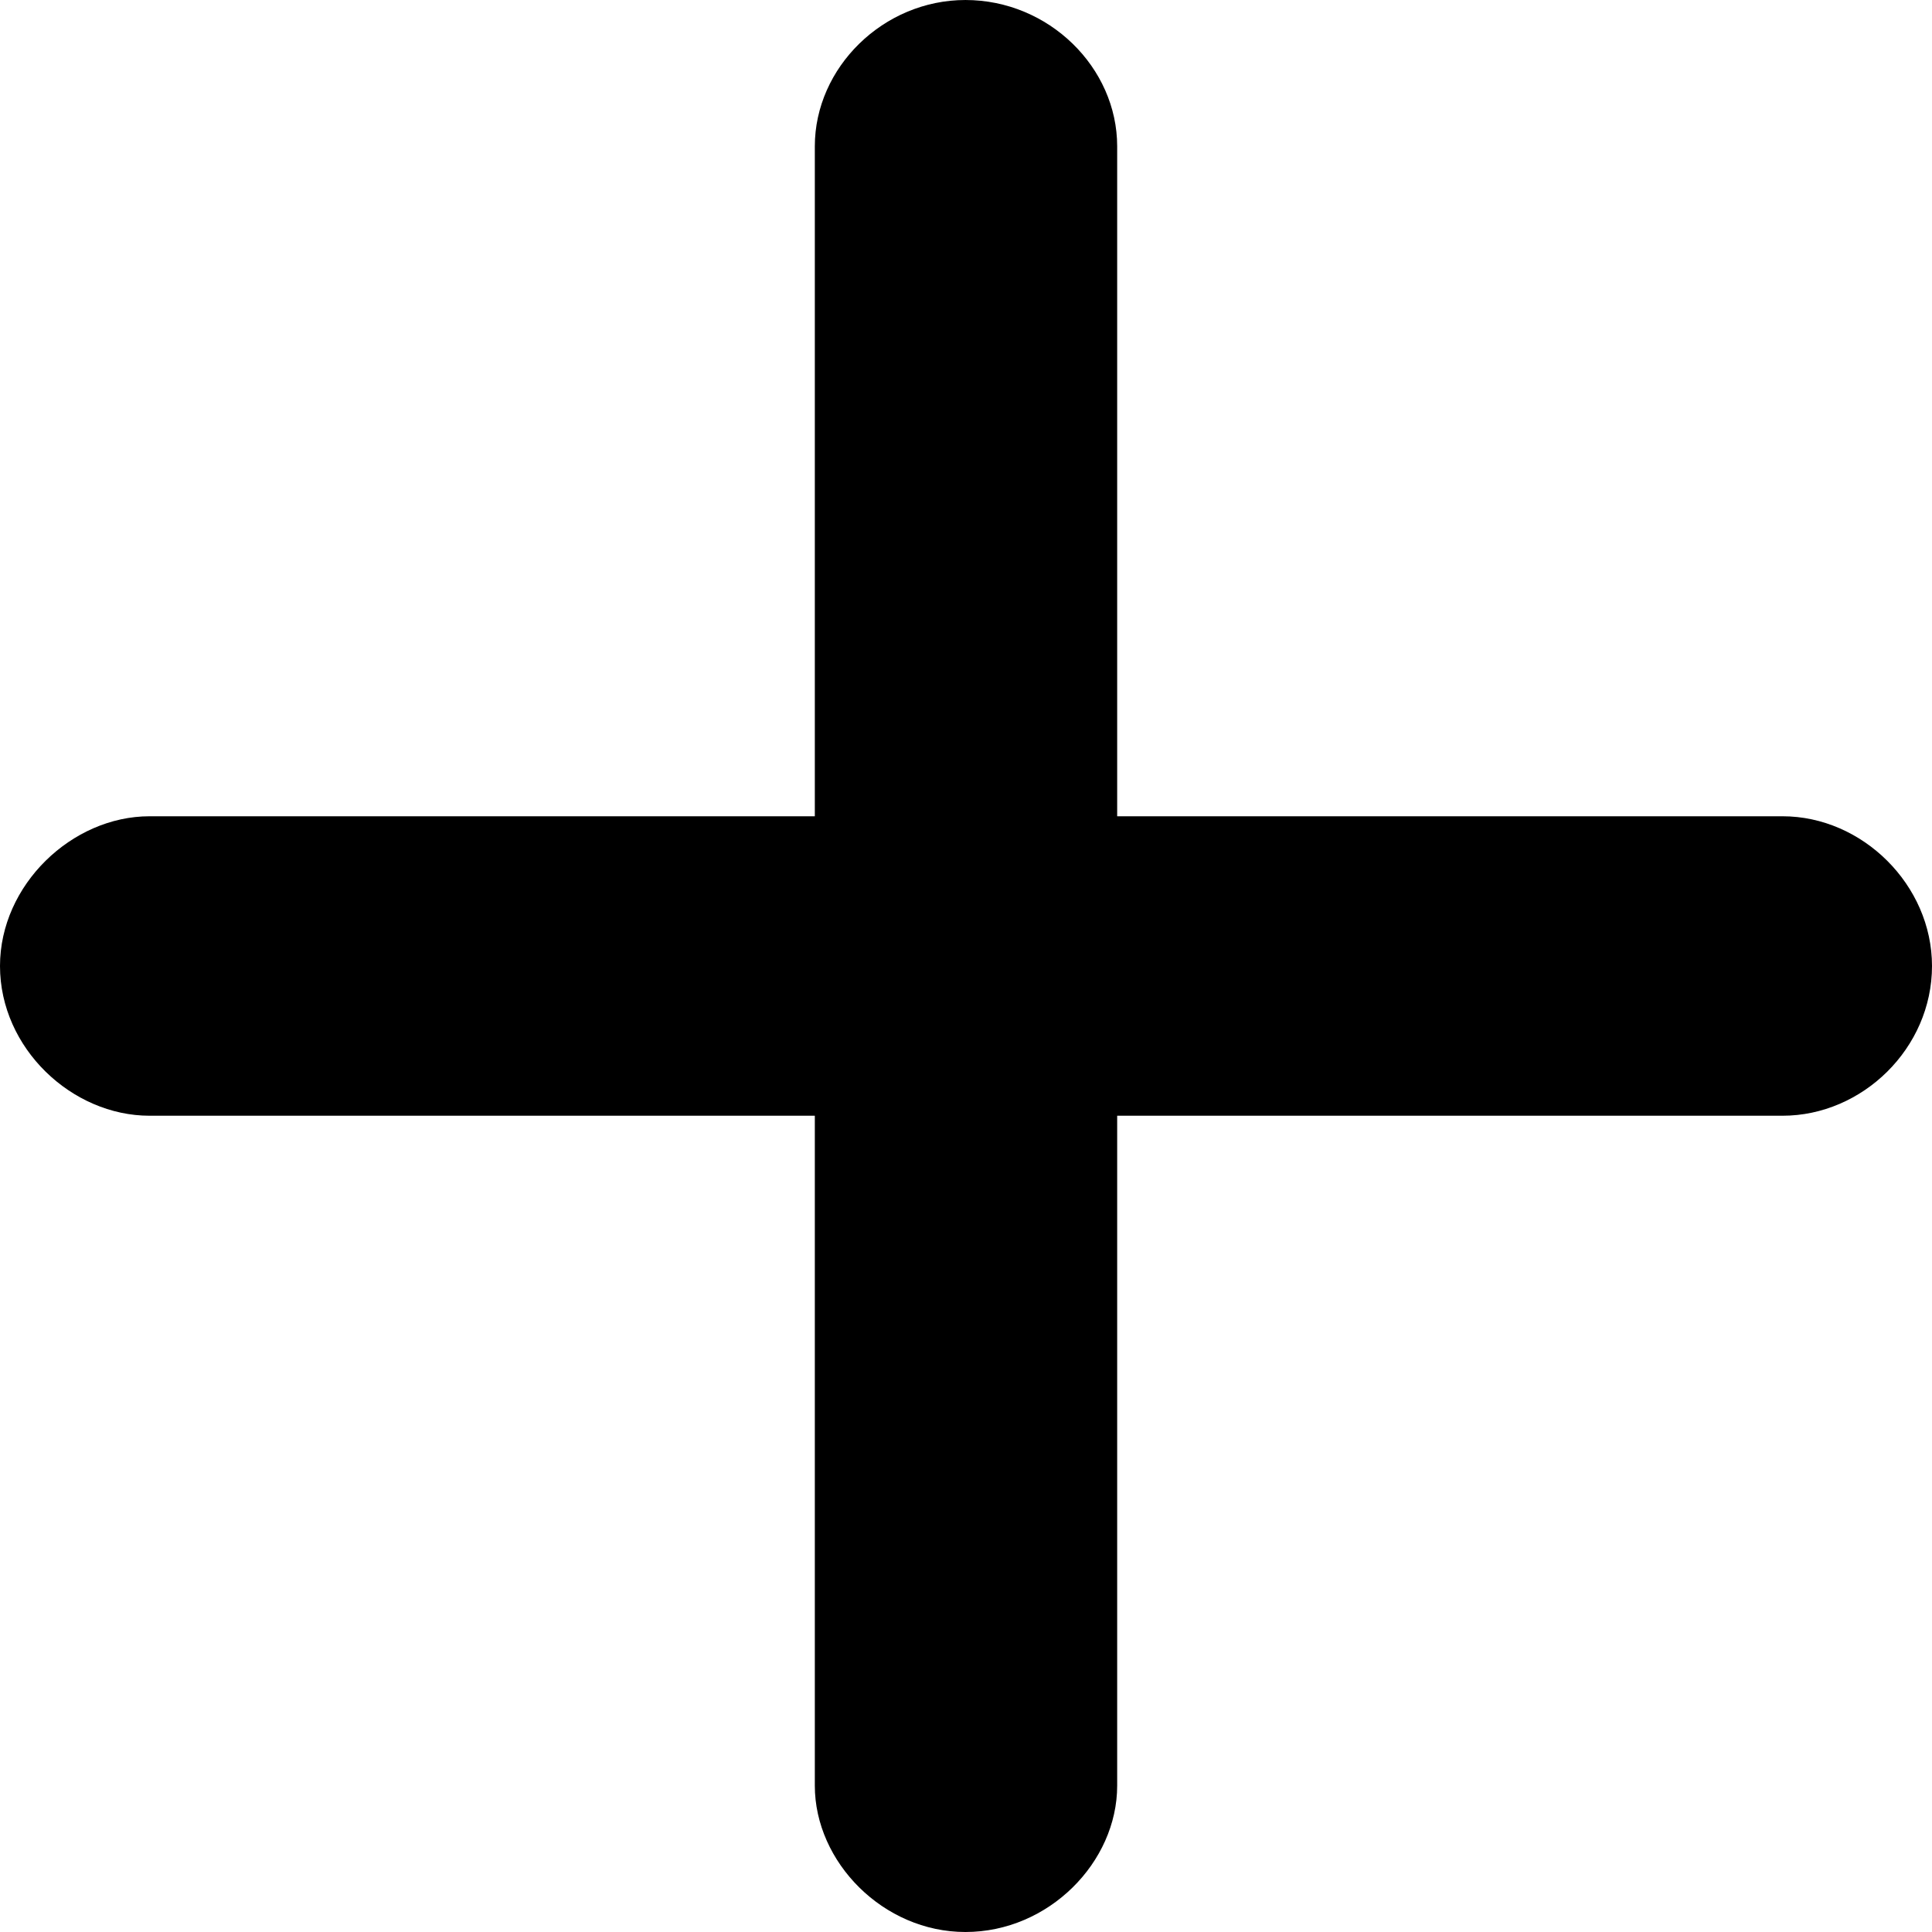
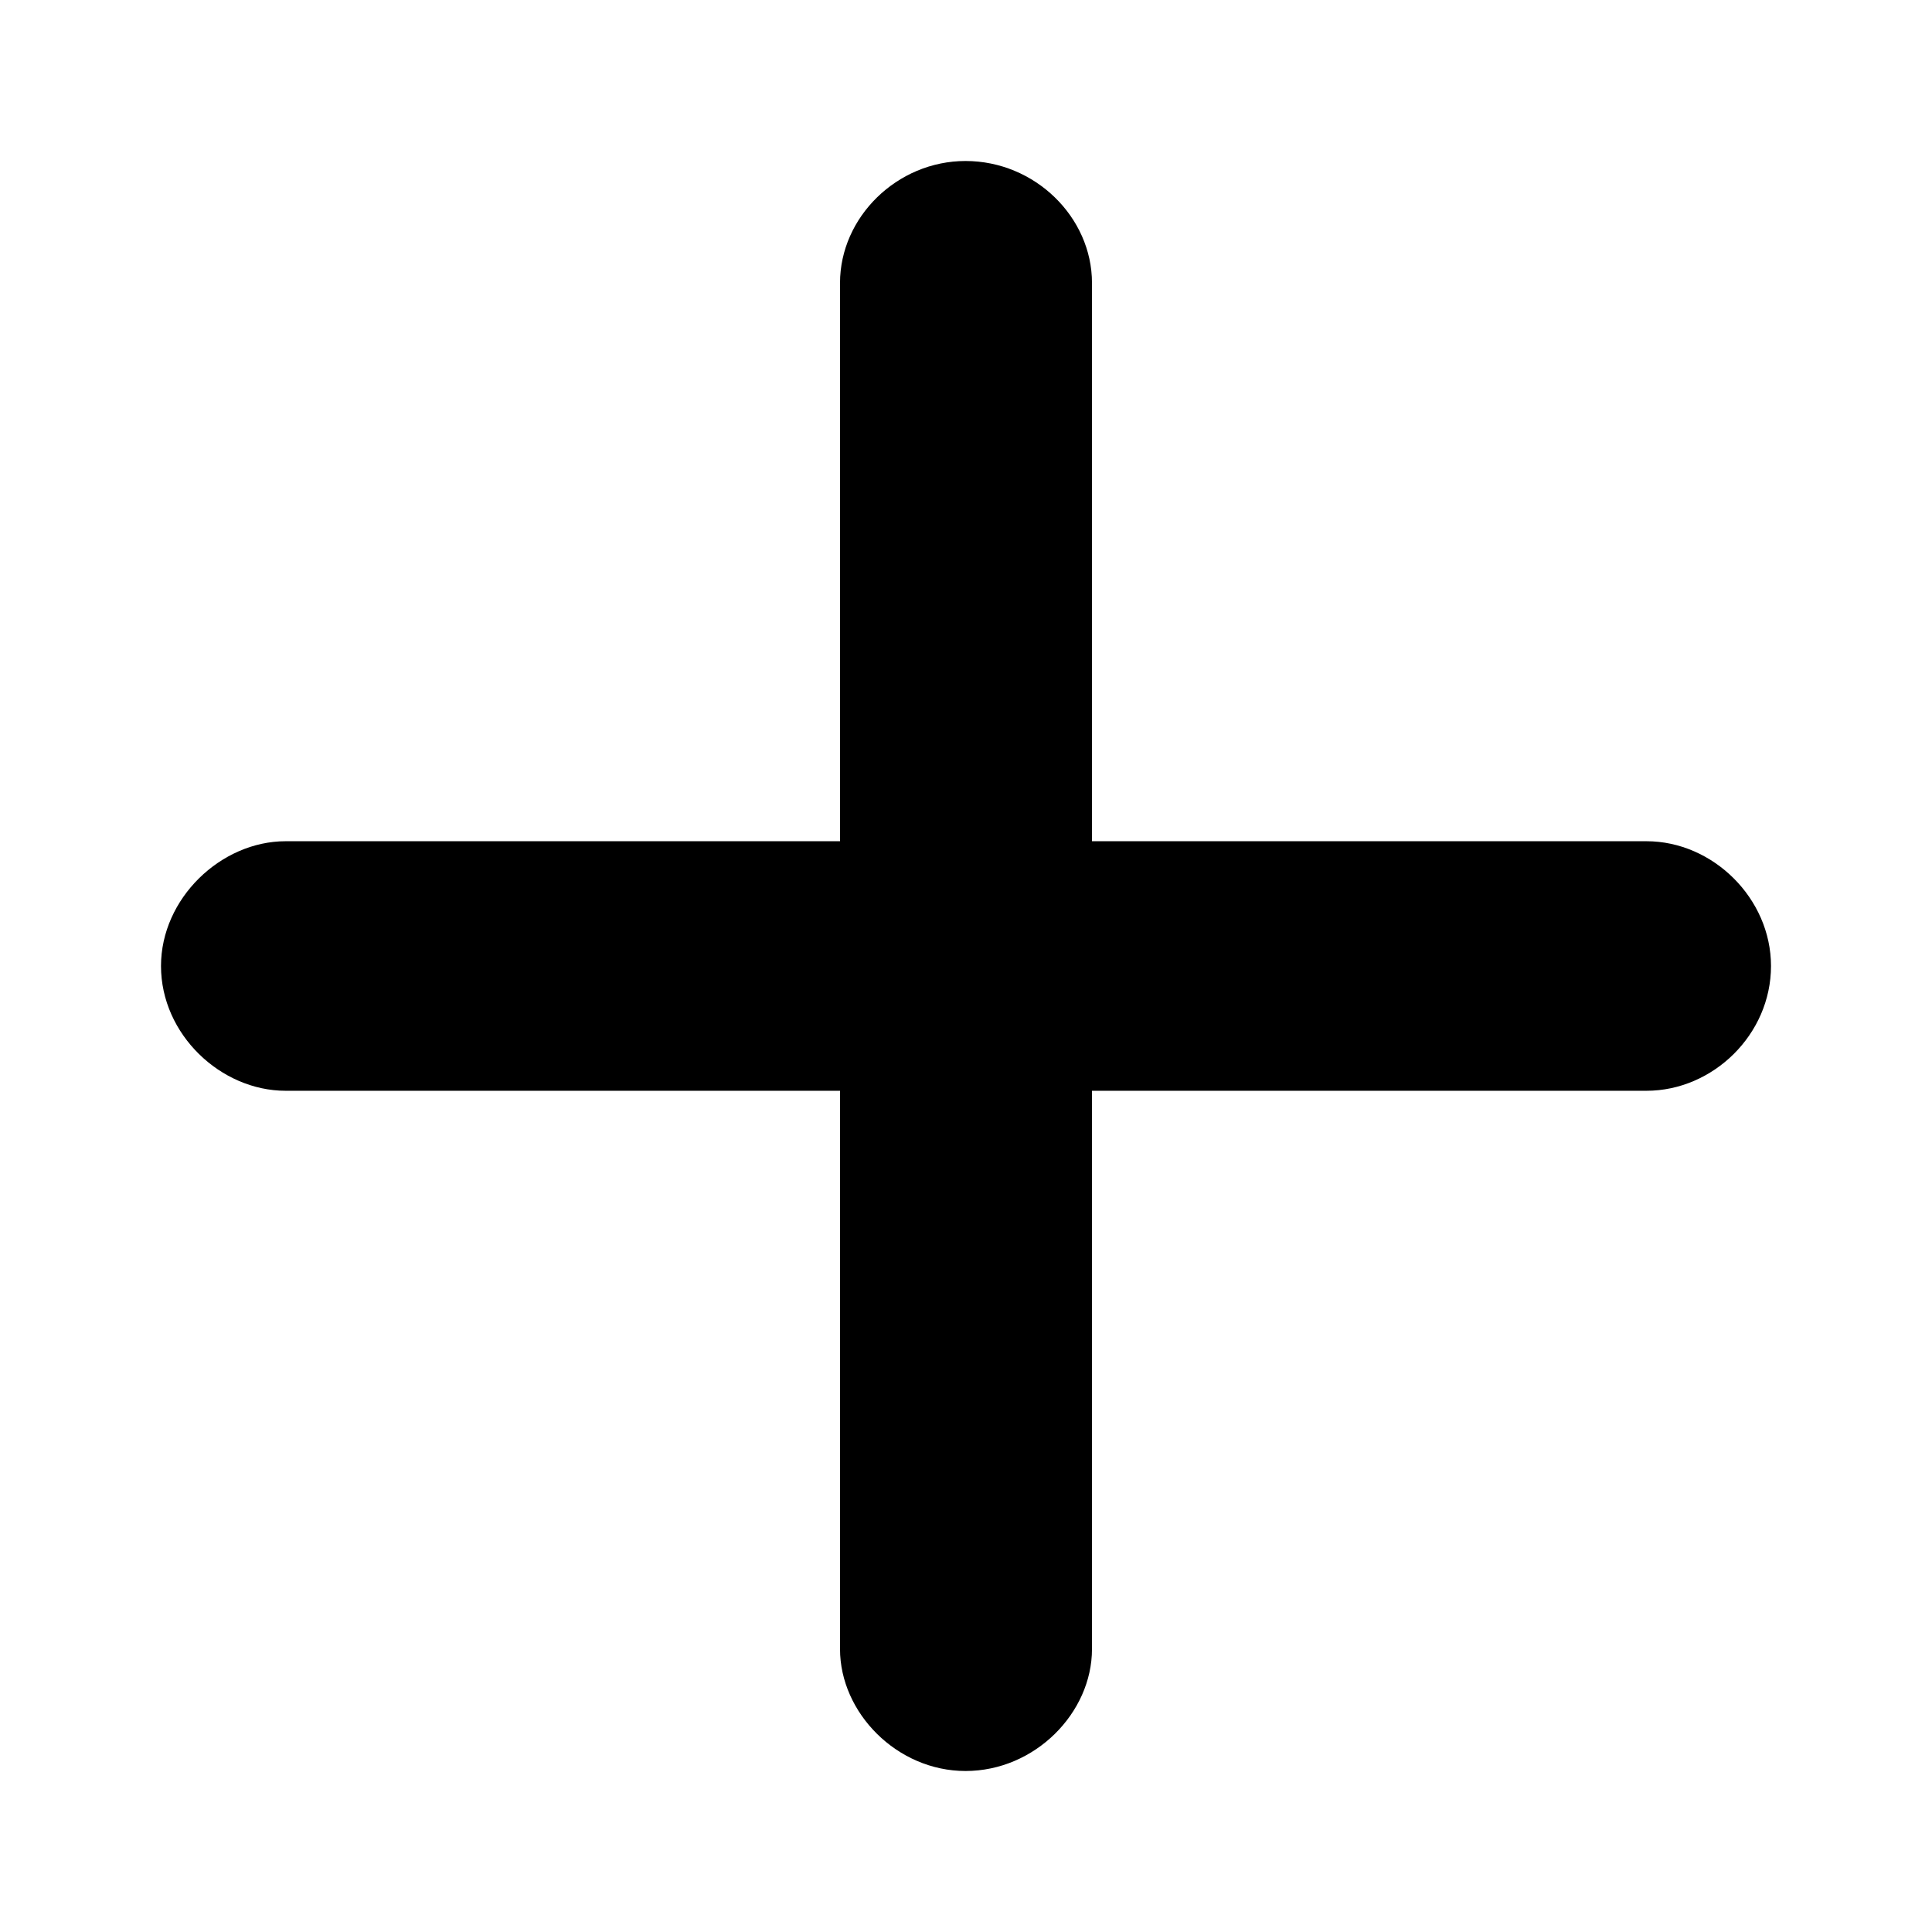
- <svg xmlns="http://www.w3.org/2000/svg" width="20" height="20" viewBox="0 0 20 20" fill="none">
-   <path d="M9.994 20C10.857 20 11.565 19.277 11.565 18.485V11.55H18.453C19.279 11.55 20 10.851 20 10C20 9.161 19.279 8.45 18.453 8.45H11.565V1.515C11.565 0.699 10.857 6.10352e-05 9.994 6.10352e-05C9.144 6.10352e-05 8.435 0.699 8.435 1.515V8.45H1.548C0.744 8.45 0 9.161 0 10C0 10.851 0.744 11.55 1.548 11.55H8.435V18.485C8.435 19.277 9.144 20 9.994 20Z" fill="black" />
+ <svg xmlns="http://www.w3.org/2000/svg" width="24" height="24" viewBox="0 0 24 24" fill="none">
+   <path d="M11.994 22C12.857 22 13.565 21.277 13.565 20.485V13.55H20.453C21.279 13.55 22 12.851 22 12C22 11.161 21.279 10.45 20.453 10.45H13.565V3.515C13.565 2.699 12.857 2 11.994 2C11.143 2 10.435 2.699 10.435 3.515V10.45H3.548C2.744 10.45 2 11.161 2 12C2 12.851 2.744 13.55 3.548 13.55H10.435V20.485C10.435 21.277 11.143 22 11.994 22Z" fill="black" />
</svg>
